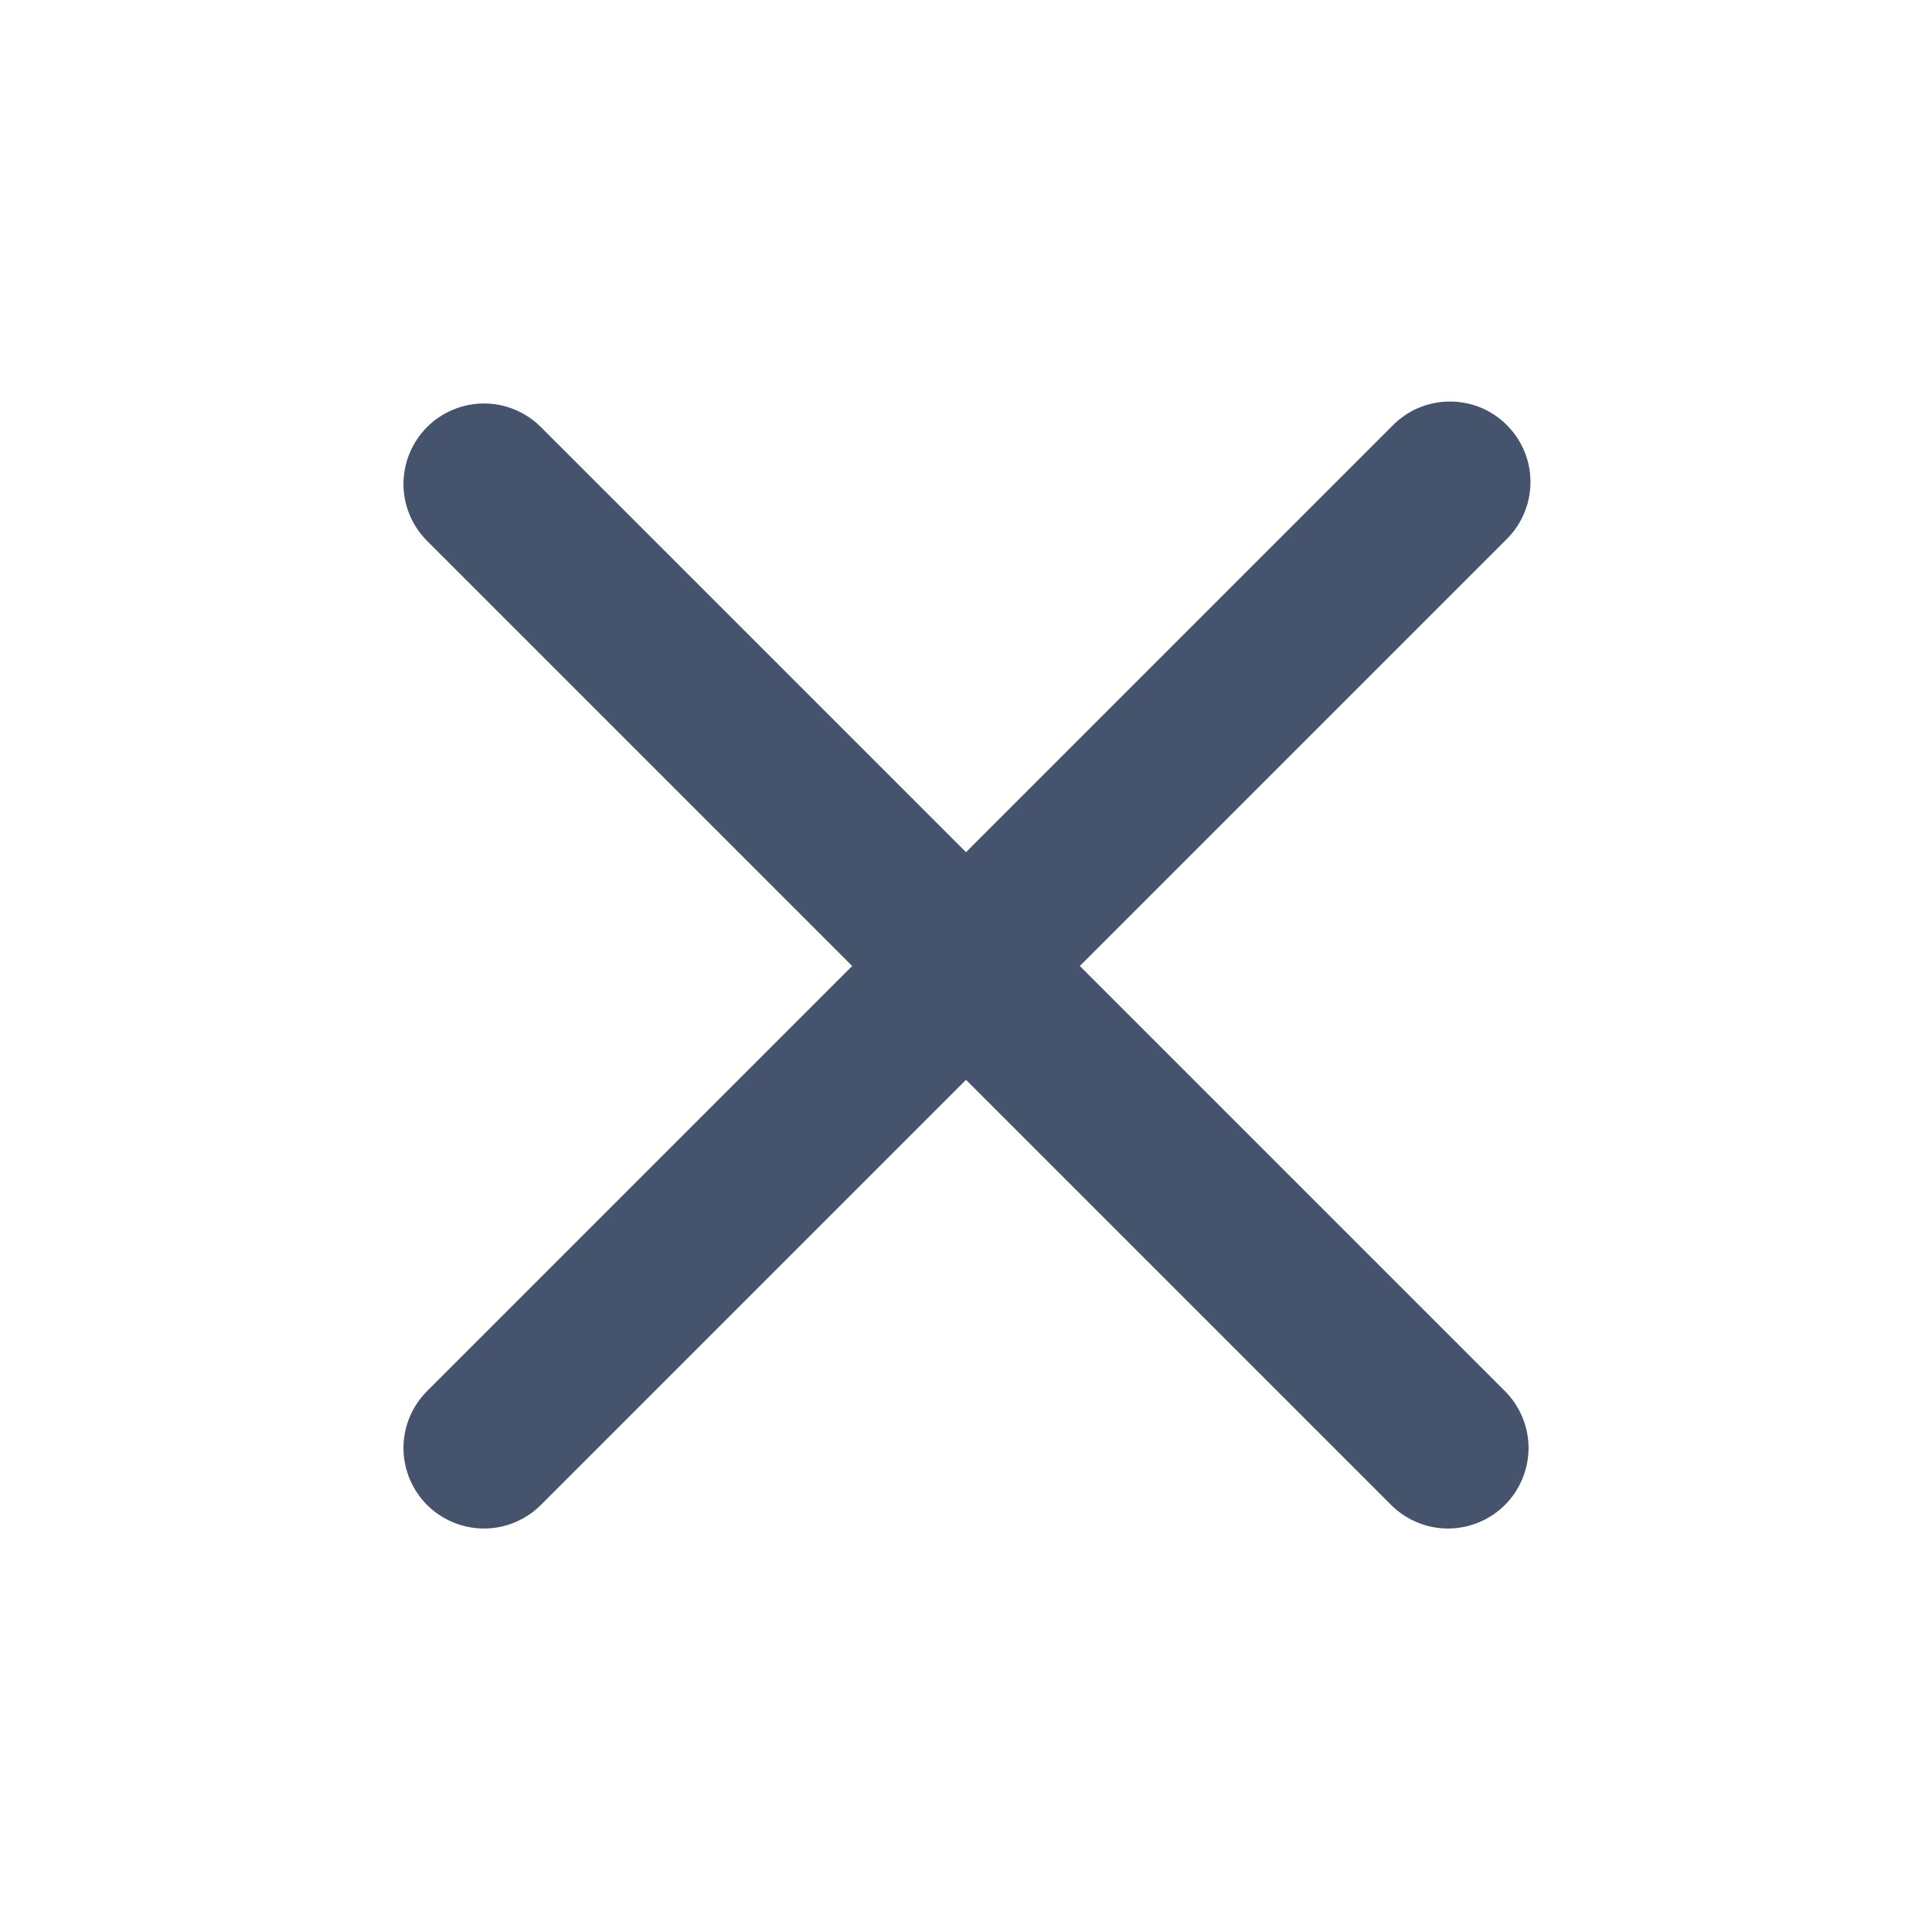
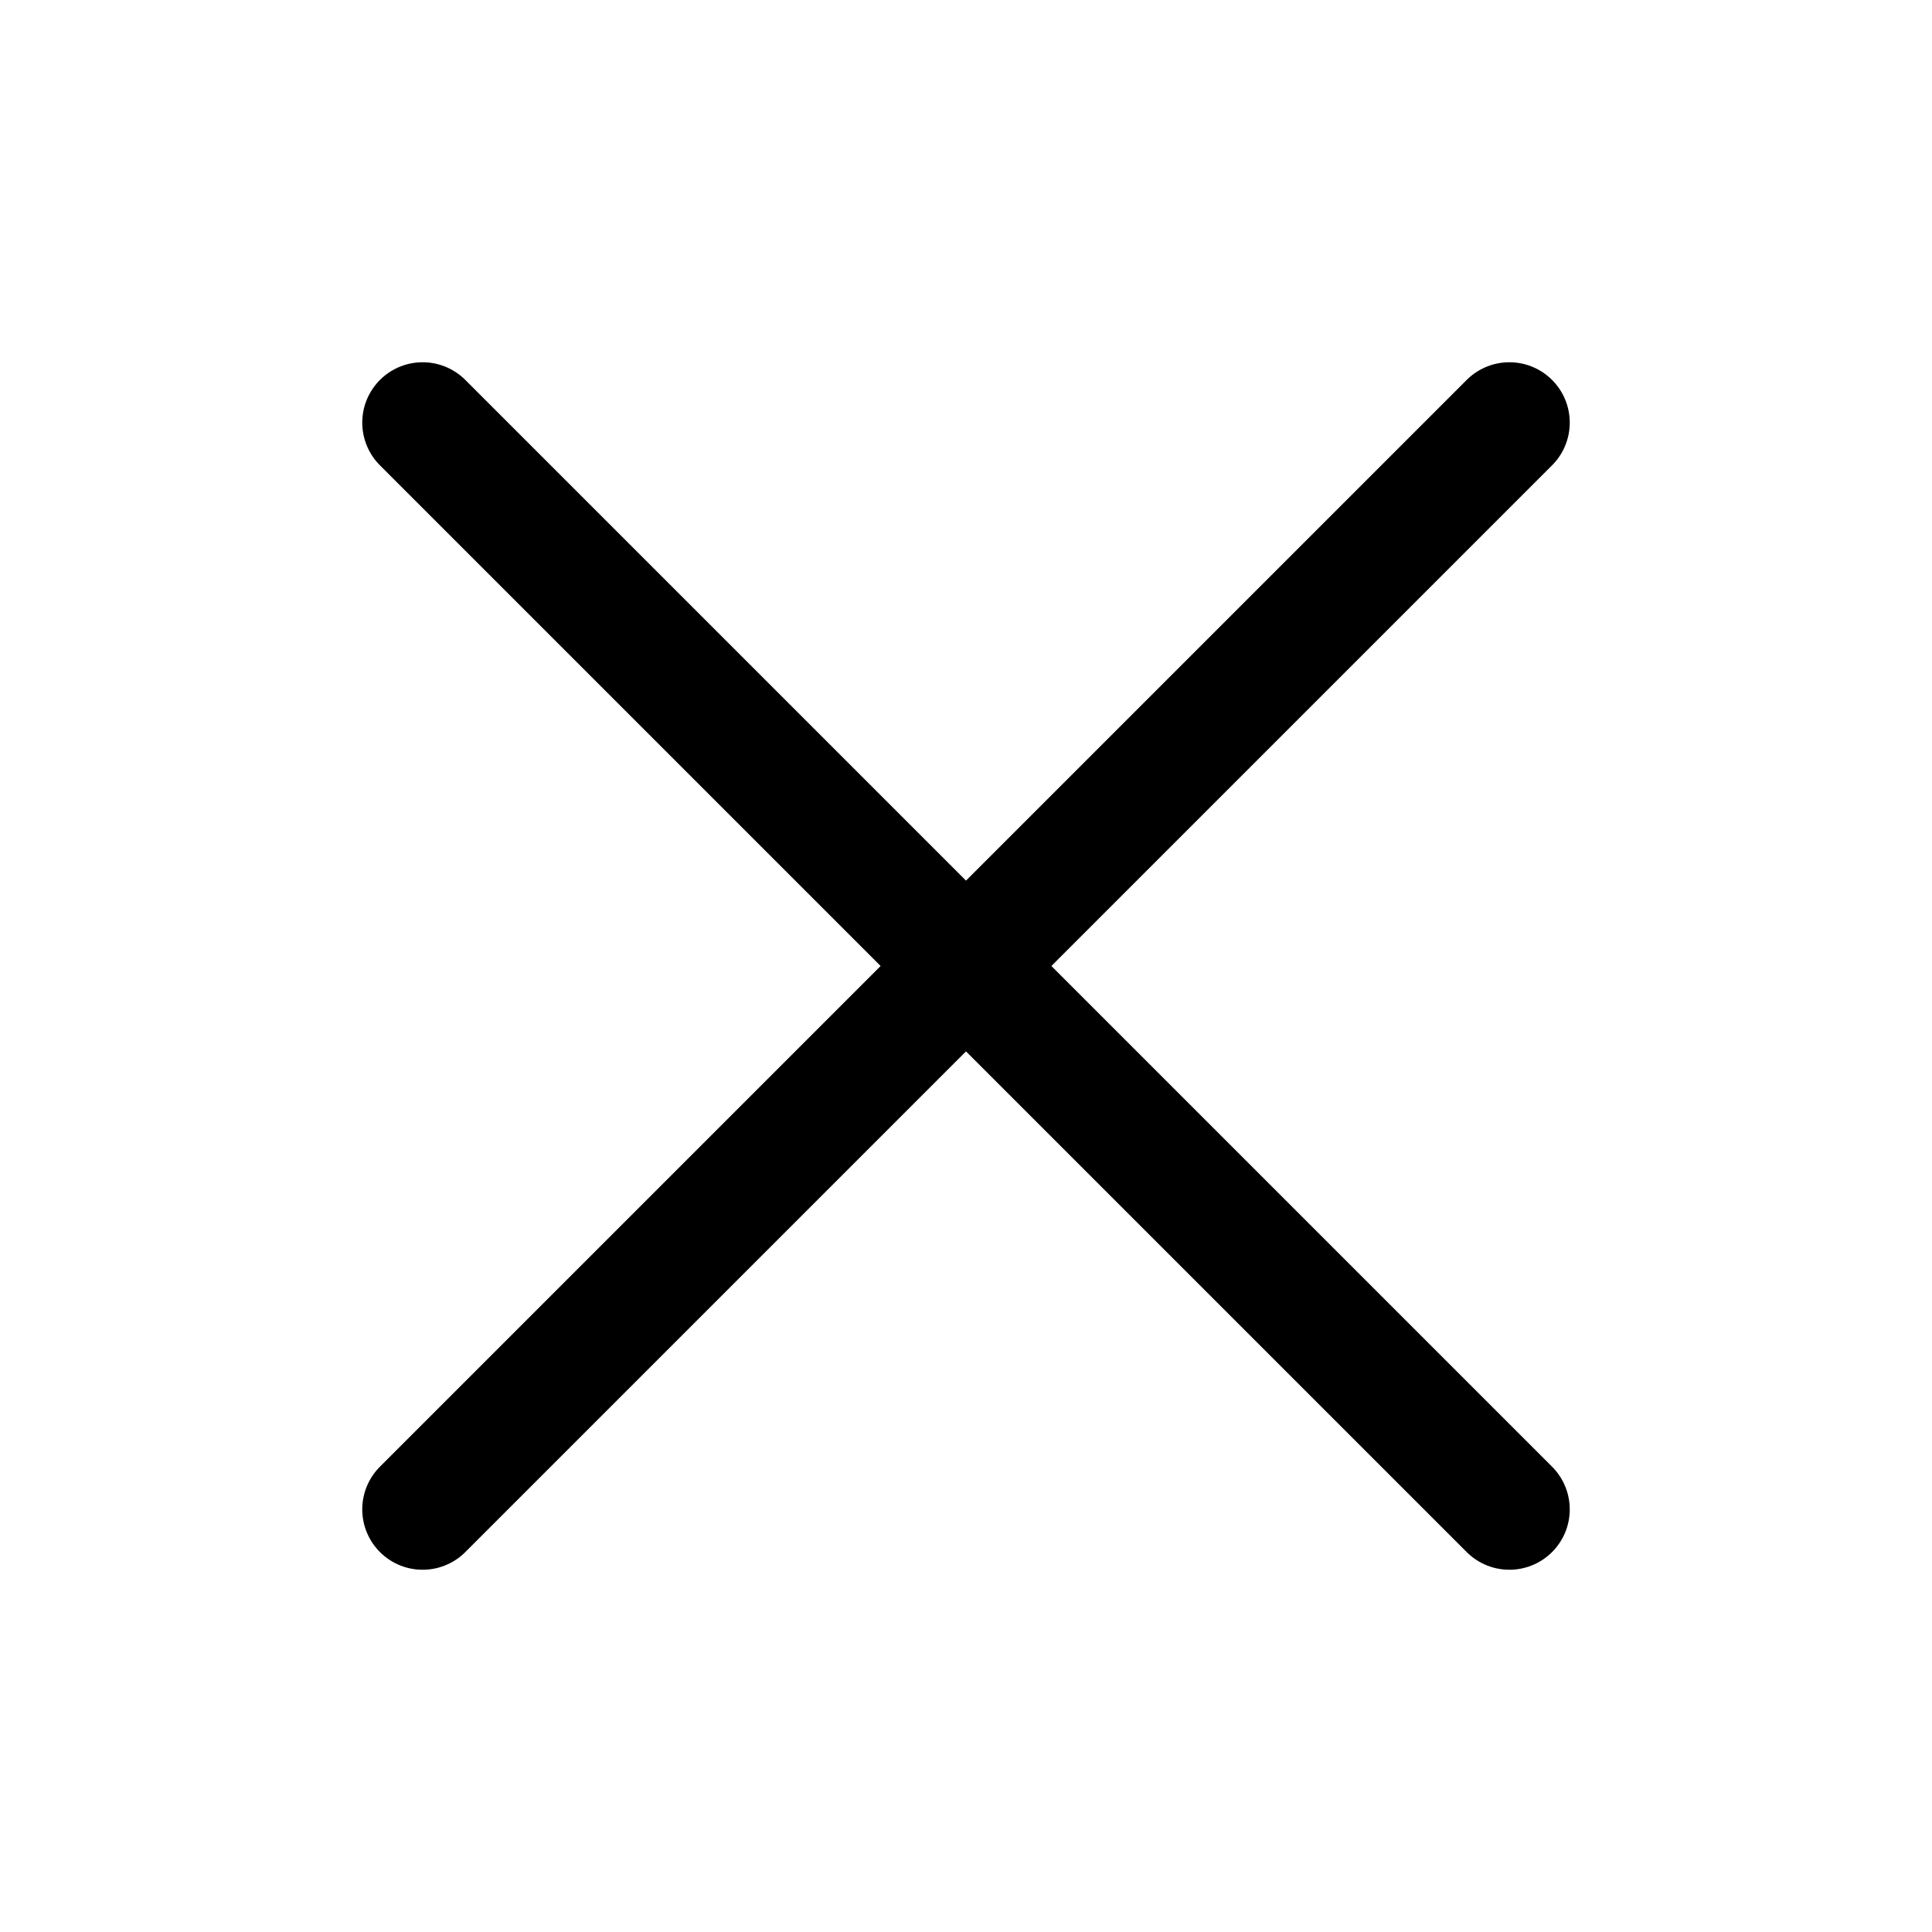
<svg xmlns="http://www.w3.org/2000/svg" width="24" height="24" viewBox="0 0 24 24" fill="none">
-   <path d="M12 10.586L6.707 5.293C6.518 5.111 6.266 5.01 6.004 5.012C5.741 5.015 5.491 5.12 5.305 5.305C5.12 5.491 5.015 5.741 5.012 6.004C5.01 6.266 5.111 6.518 5.293 6.707L10.586 12L5.293 17.293C5.111 17.482 5.01 17.734 5.012 17.996C5.015 18.259 5.12 18.509 5.305 18.695C5.491 18.88 5.741 18.985 6.004 18.988C6.266 18.99 6.518 18.889 6.707 18.707L12 13.414L17.293 18.707C17.482 18.889 17.734 18.99 17.996 18.988C18.259 18.985 18.509 18.88 18.695 18.695C18.88 18.509 18.985 18.259 18.988 17.996C18.99 17.734 18.889 17.482 18.707 17.293L13.414 12L18.707 6.707C18.802 6.615 18.879 6.504 18.931 6.382C18.983 6.26 19.011 6.129 19.012 5.996C19.013 5.864 18.988 5.732 18.938 5.609C18.887 5.486 18.813 5.375 18.719 5.281C18.625 5.187 18.514 5.112 18.391 5.062C18.268 5.012 18.136 4.987 18.003 4.988C17.871 4.989 17.739 5.017 17.617 5.069C17.495 5.121 17.385 5.198 17.293 5.293L12 10.586Z" fill="#45536C" />
+   <path d="M18.75 5.25L5.25 18.75" stroke="black" stroke-width="1.5" stroke-linecap="round" stroke-linejoin="round" />
+   <path d="M18.75 18.75L5.25 5.25" stroke="black" stroke-width="1.5" stroke-linecap="round" stroke-linejoin="round" />
</svg>
